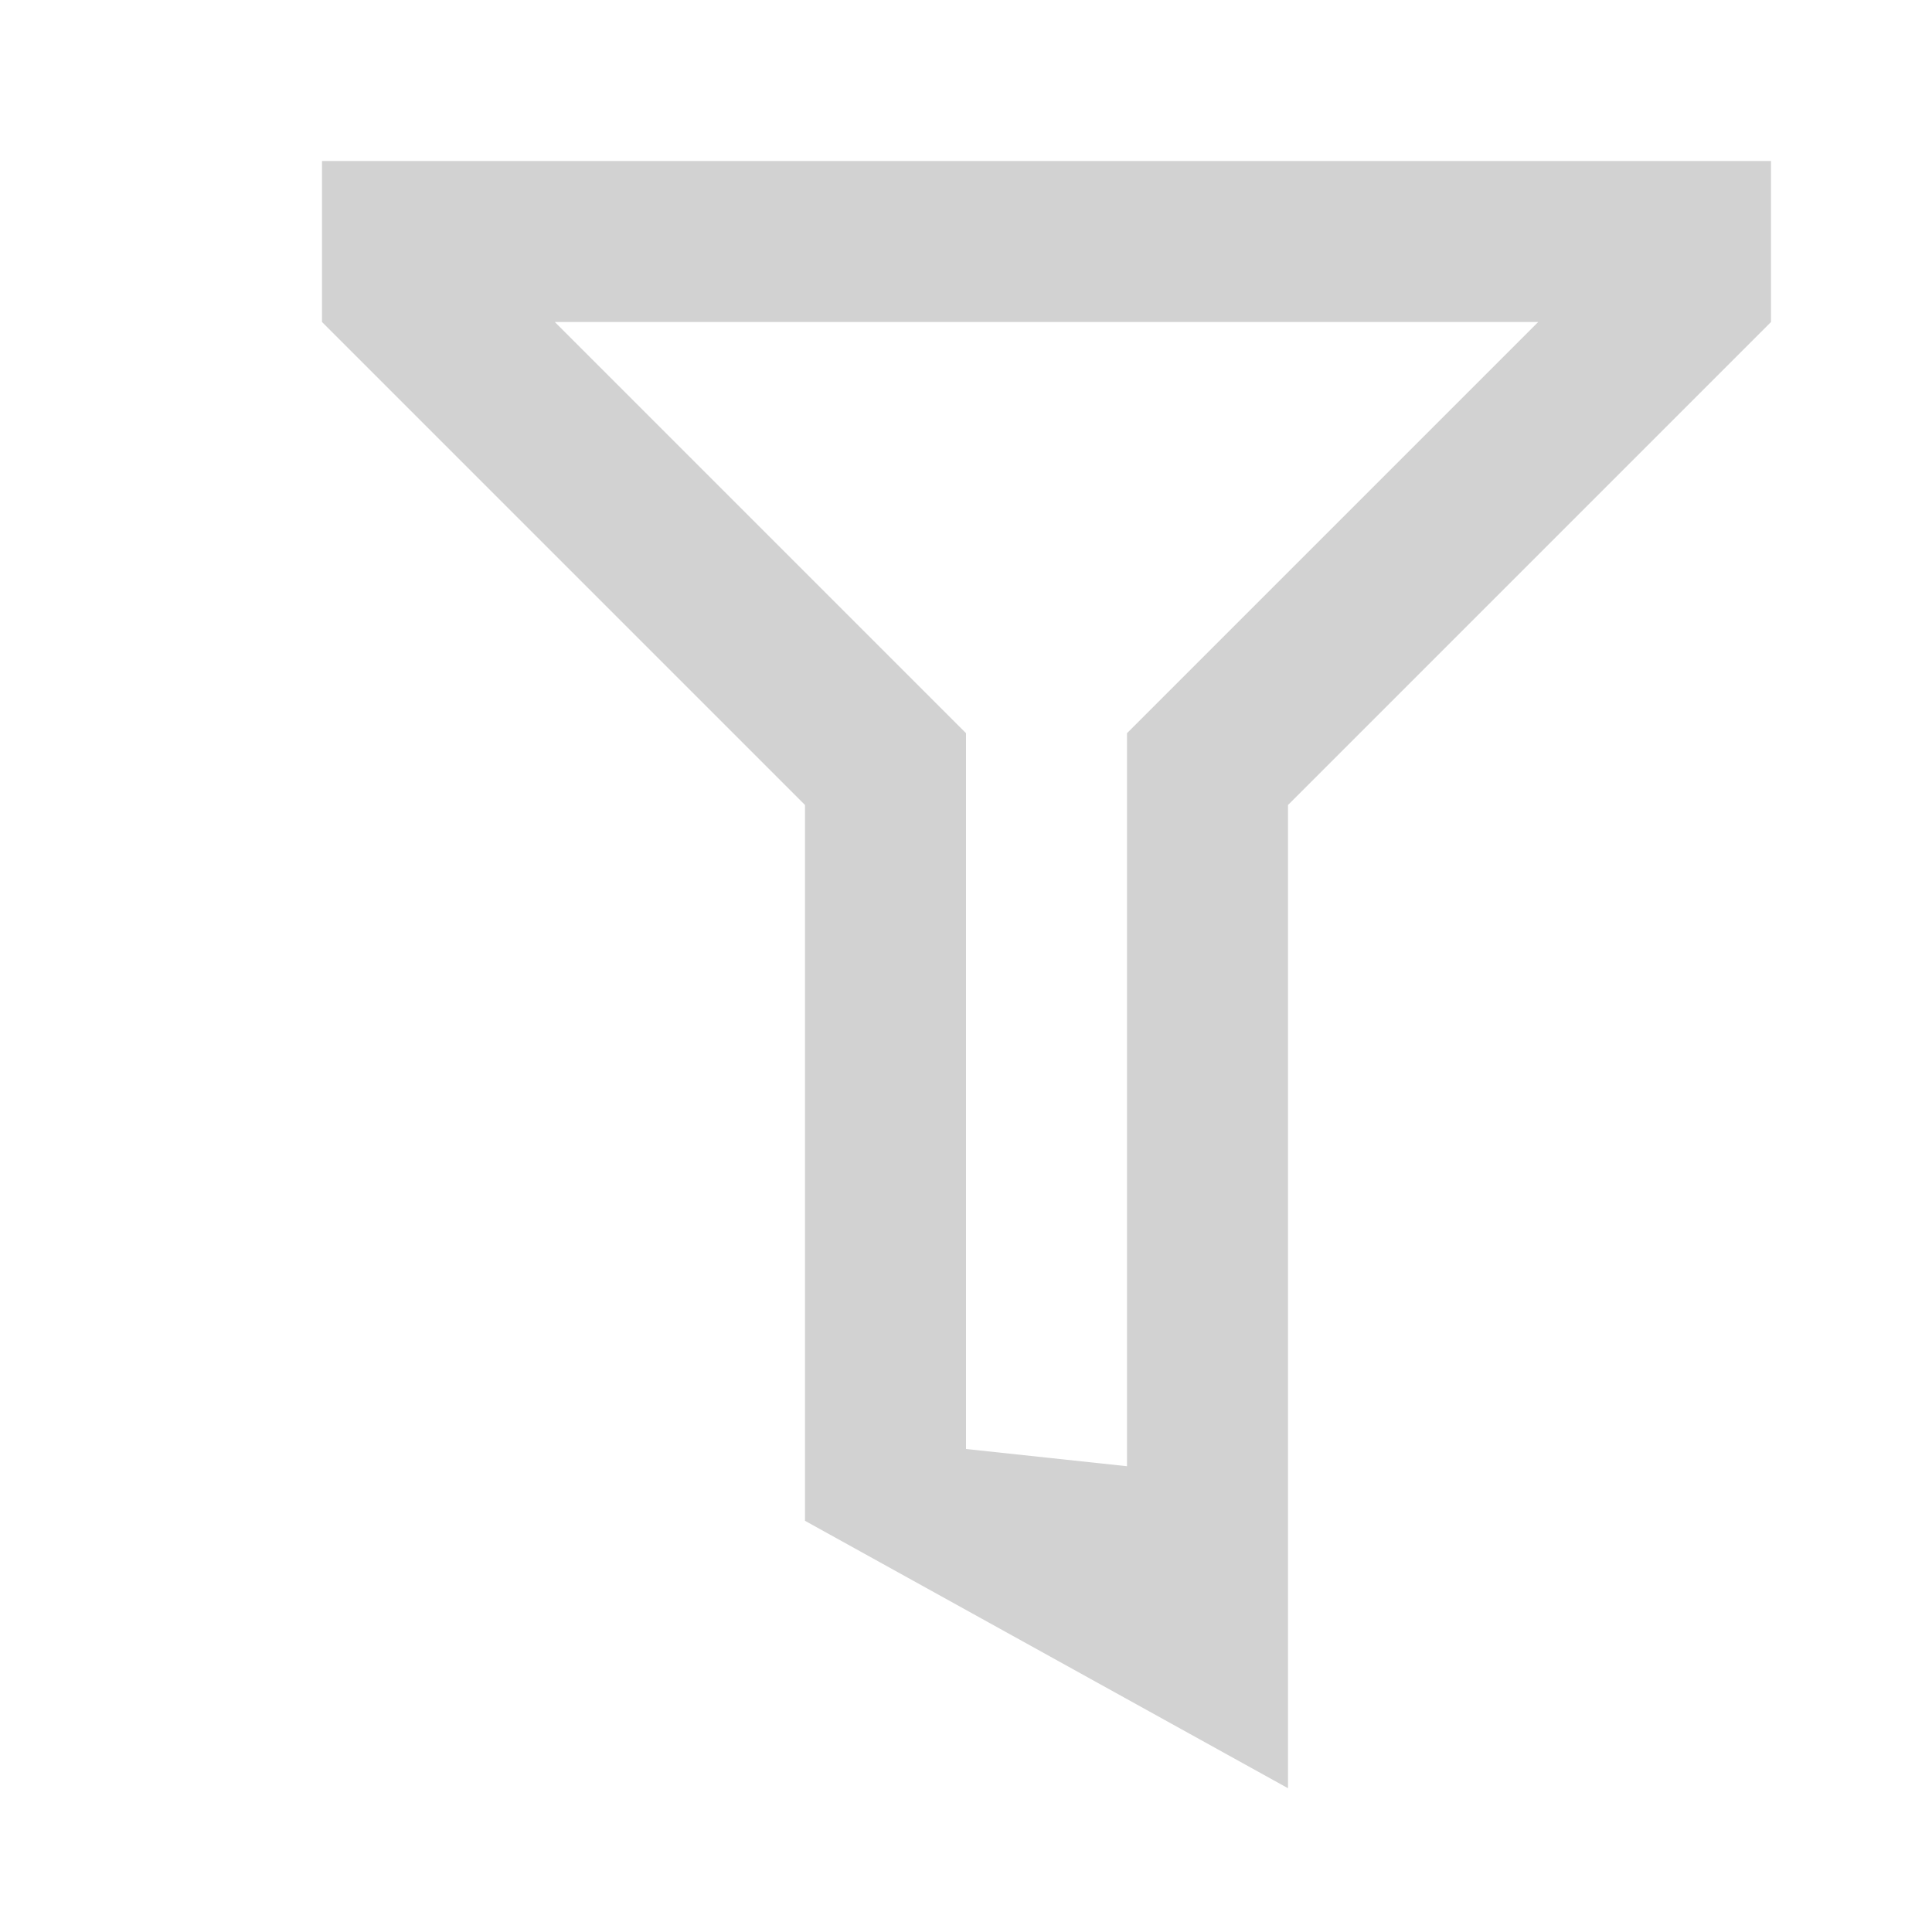
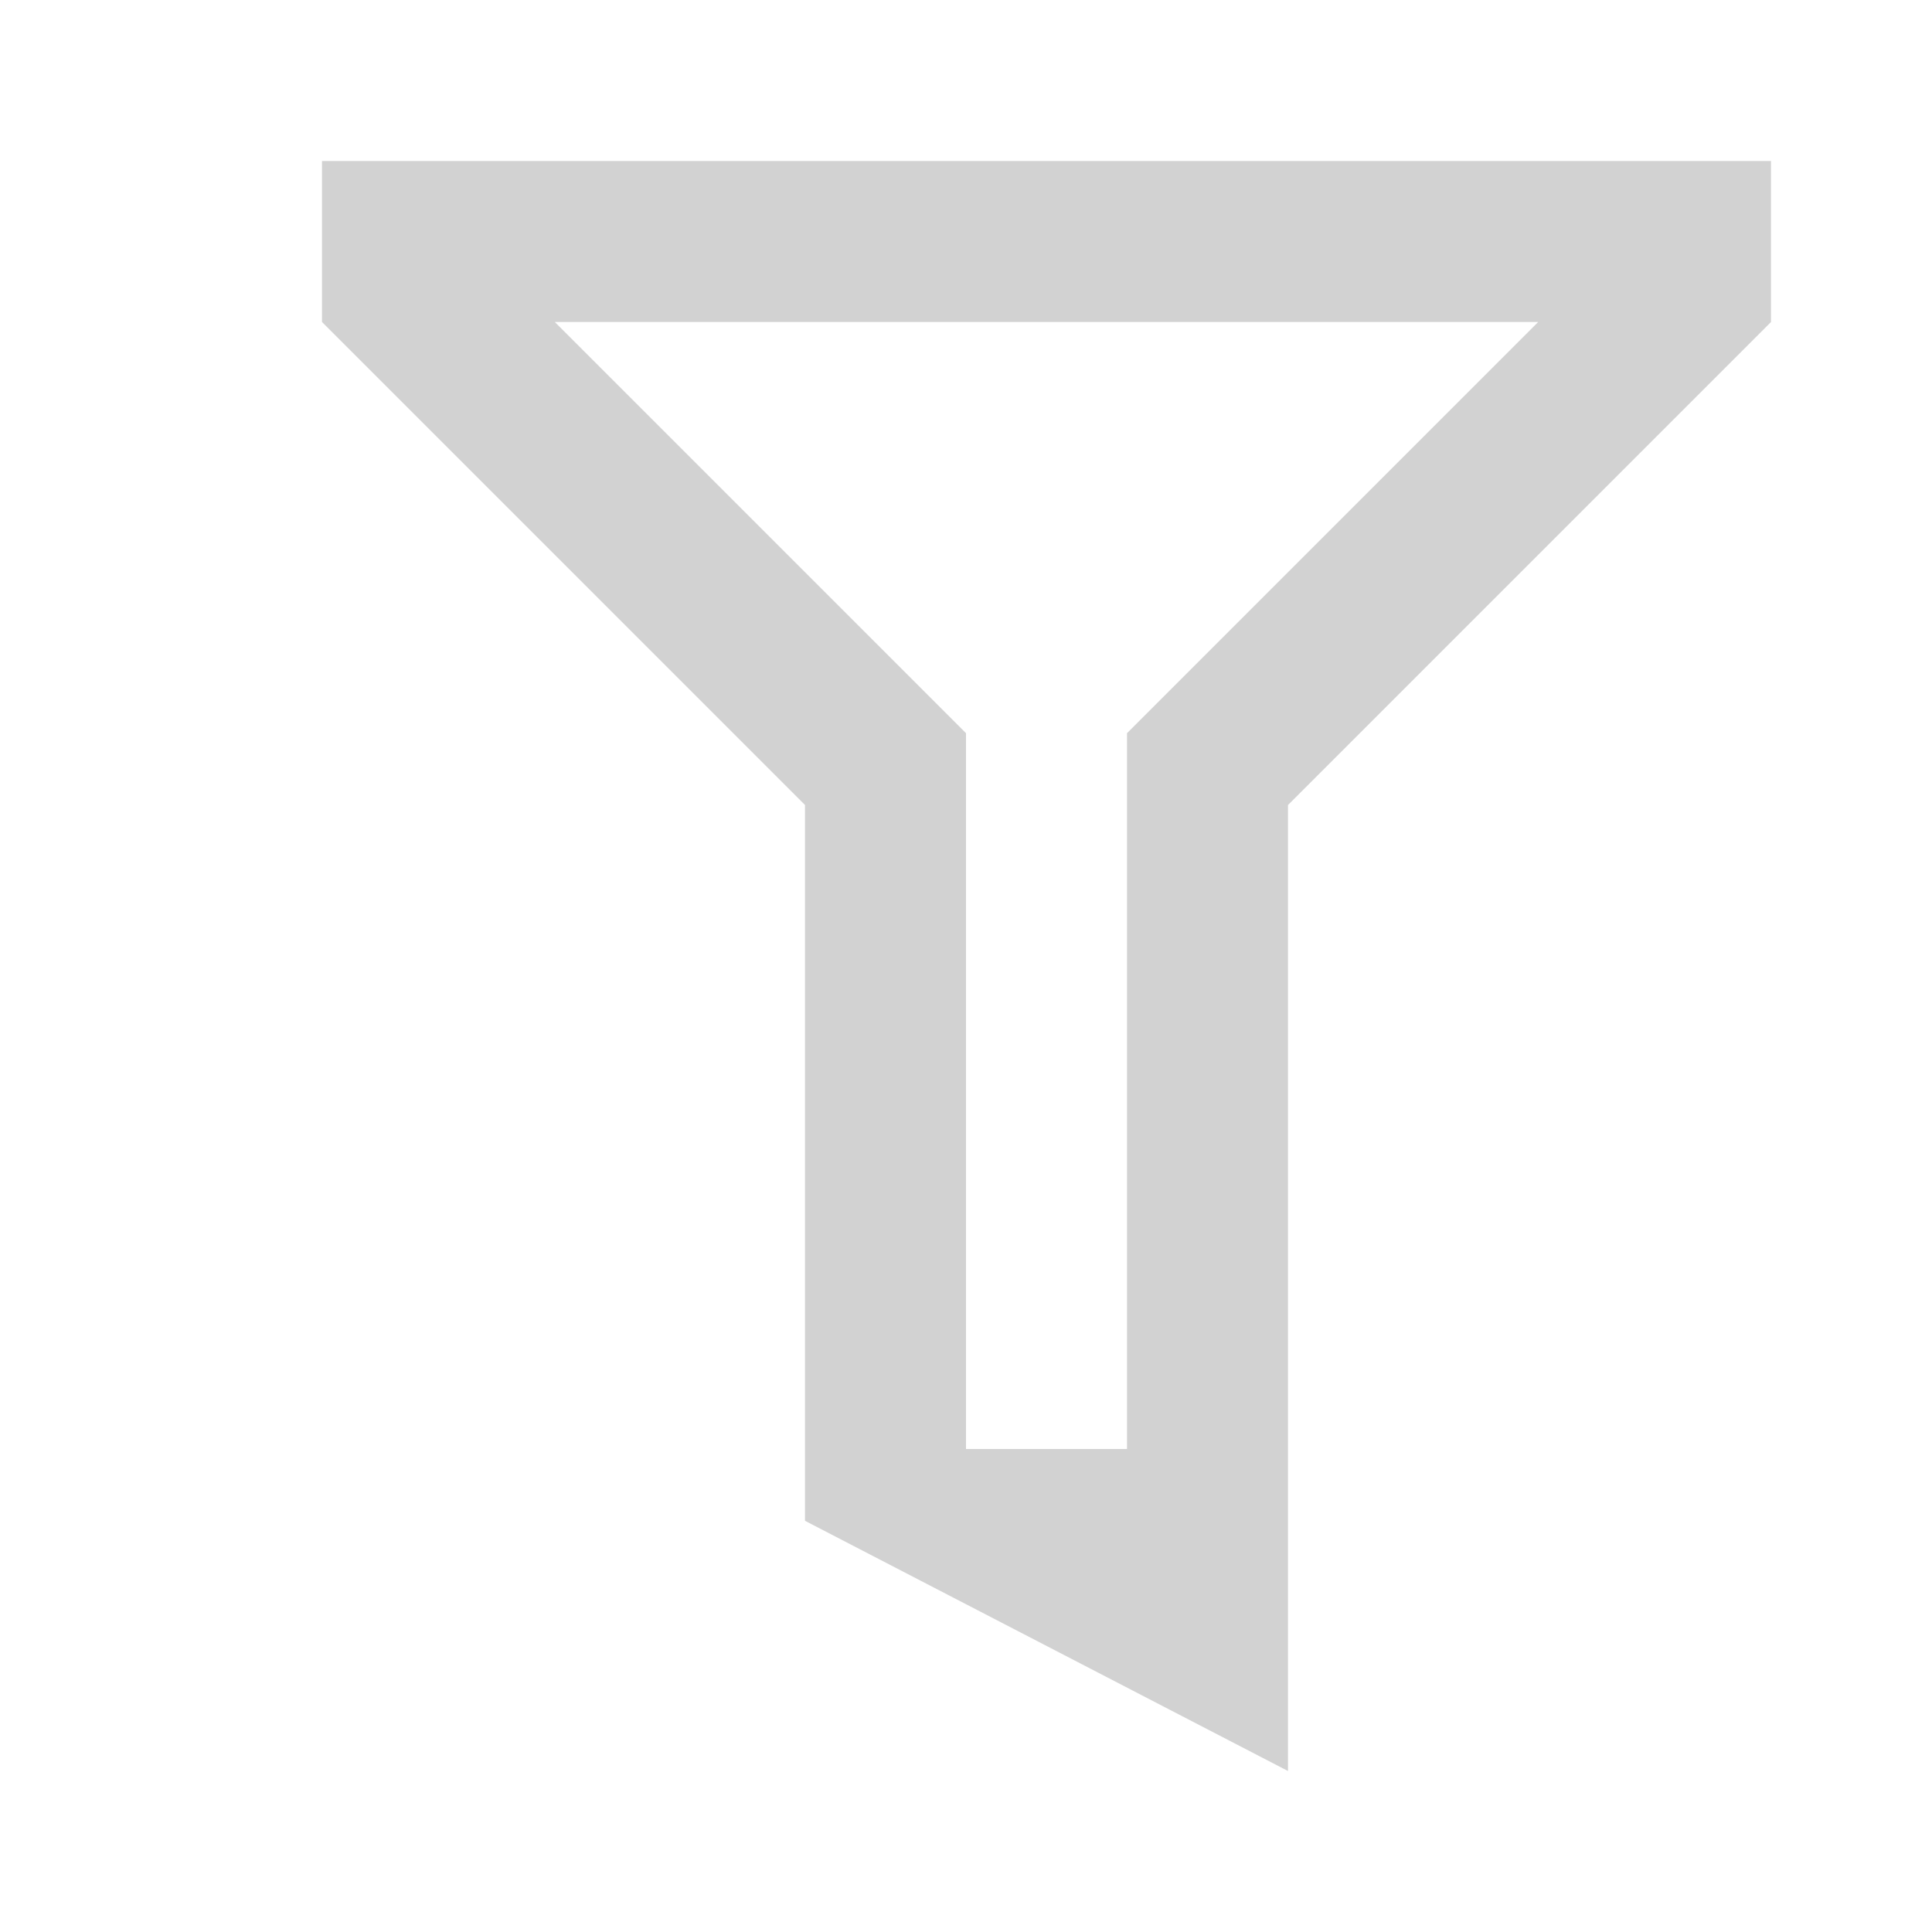
- <svg xmlns="http://www.w3.org/2000/svg" width="12" height="12" viewBox="0 0 12 12" id="svg2" version="1.1">
+ <svg xmlns="http://www.w3.org/2000/svg" version="1.1" id="svg2" viewBox="0 0 12 12" height="12" width="12">
  <defs id="defs4" />
-   <g id="layer1" transform="translate(0,-1040.362)">
-     <path style="fill:#d2d2d2;fill-opacity:1;fill-rule:evenodd;stroke:none;stroke-width:1px;stroke-linecap:butt;stroke-linejoin:miter;stroke-opacity:1" d="M 2,1 2,2 5,5 5,9.446 8,11.107 8,5 11,2 11,1 Z M 3.446,2 9.554,2 7,4.554 7,9.107 6,9 6,4.554 Z" transform="translate(0,1040.362)" id="path5822" />
+   <g transform="translate(0,-1040.362)" id="layer1">
+     <path id="path5822" transform="translate(0,1040.362)" d="M 2,1 V 2 L 5,5 V 9.446 L 8,11 V 5 L 11,2 V 1 Z M 3.446,2 H 9.554 L 7,4.554 V 9 H 6 V 4.554 Z" style="fill:#d2d2d2;fill-opacity:1;fill-rule:evenodd;stroke:none;stroke-width:1px;stroke-linecap:butt;stroke-linejoin:miter;stroke-opacity:1" />
  </g>
</svg>
